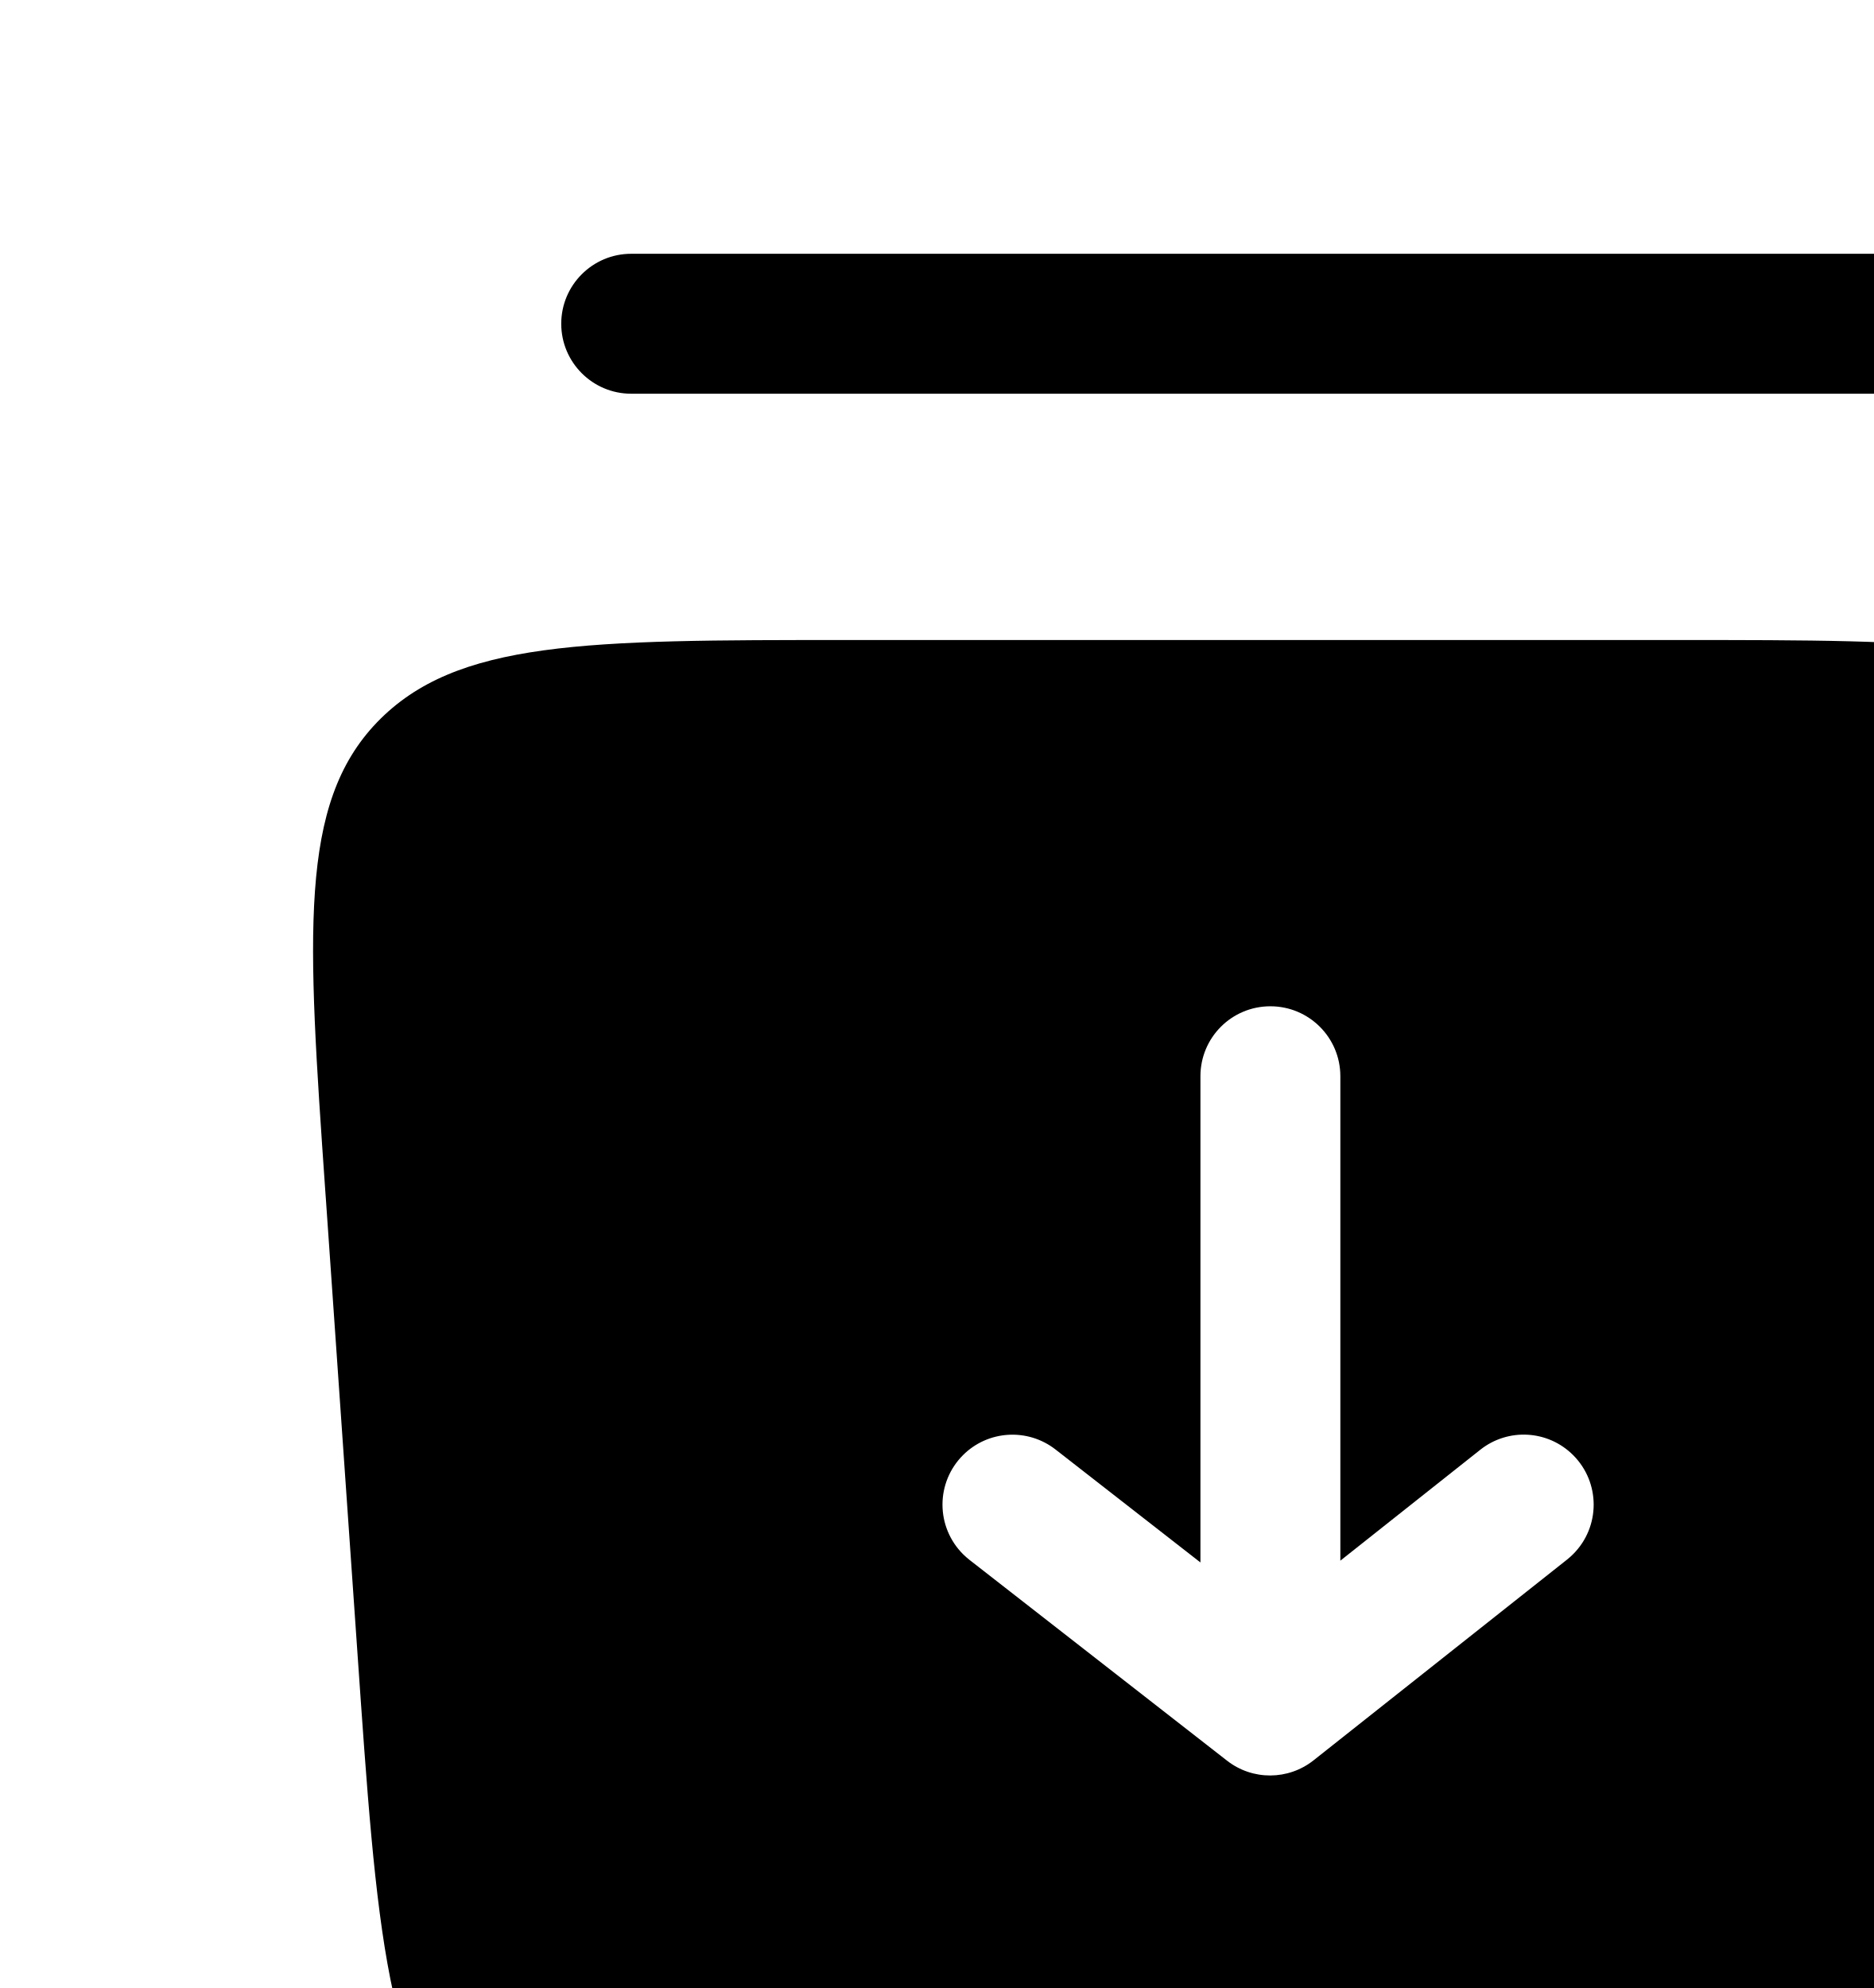
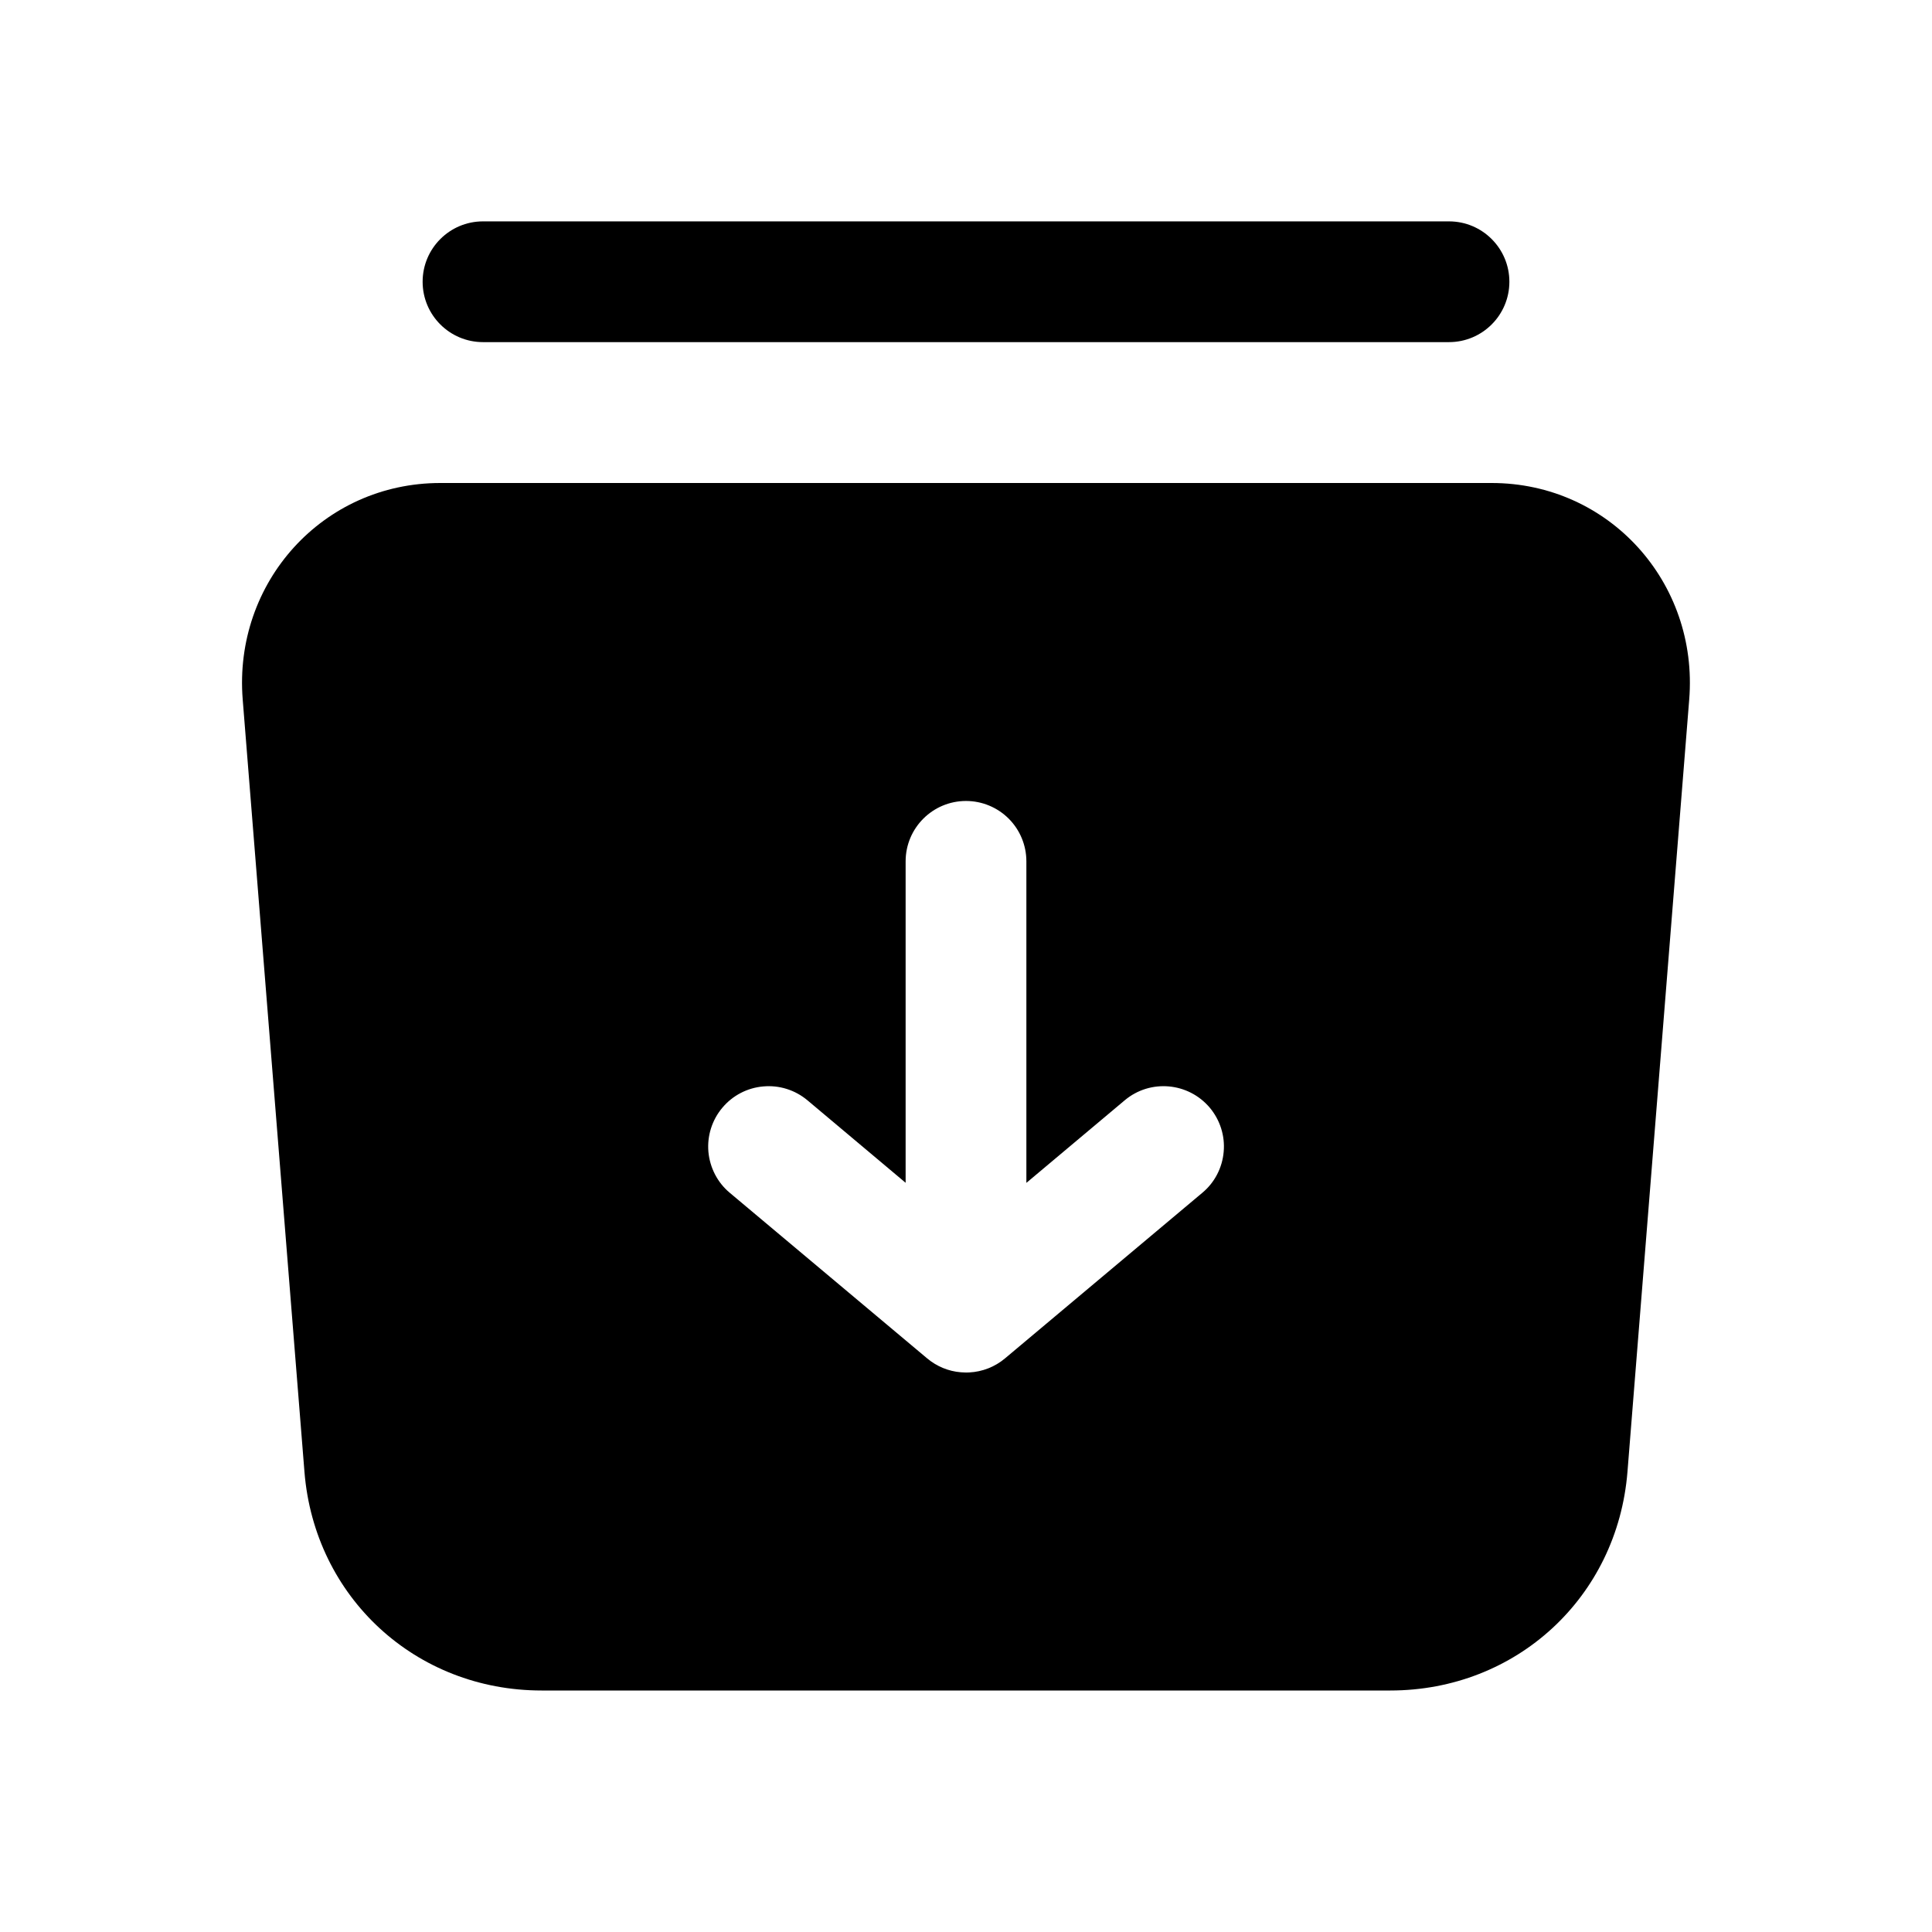
- <svg xmlns="http://www.w3.org/2000/svg">
+ <svg xmlns="http://www.w3.org/2000/svg" fill="none" viewBox="0 0 24 24" width="1em" height="1em" focusable="false" aria-hidden="true">
  <g>
    <g>
-       <path d="M6,2.412L18,2.412C18.367,2.412,18.665,2.71,18.665,3.077C18.665,3.444,18.367,3.742,18,3.742L6,3.742C5.633,3.742,5.335,3.444,5.335,3.077C5.335,2.71,5.633,2.412,6,2.412ZM15.946,6.083L8.05,6.083C5.572,6.083,4.338,6.083,3.584,6.865C2.836,7.643,2.922,8.876,3.093,11.332L3.097,11.386L3.395,15.67C3.583,18.374,3.666,19.721,4.542,20.514C5.413,21.303,6.712,21.303,9.322,21.303L14.678,21.303C17.288,21.303,18.587,21.303,19.458,20.514C20.334,19.721,20.416,18.374,20.605,15.67L20.903,11.386L20.907,11.332C21.078,8.876,21.164,7.643,20.415,6.865C19.662,6.083,18.428,6.083,15.95,6.083L15.946,6.083ZM11.411,10.229C11.411,9.861,11.708,9.564,12.076,9.564C12.443,9.564,12.741,9.861,12.741,10.229L12.741,14.833L14.071,13.779C14.336,13.569,14.715,13.591,14.954,13.83C15.214,14.09,15.214,14.511,14.954,14.771C14.936,14.789,14.917,14.806,14.897,14.822L12.486,16.731C12.246,16.921,11.906,16.923,11.664,16.734L9.215,14.825C9.194,14.808,9.173,14.79,9.154,14.771C9.029,14.646,8.959,14.477,8.959,14.3C8.959,14.124,9.029,13.955,9.154,13.83C9.391,13.593,9.768,13.57,10.033,13.776L11.411,14.85L11.411,10.229Z" fill-rule="evenodd" fill="currentColor" fill-opacity="1" />
+       <path d="M6,2.75L18,2.75C18.414,2.75,18.75,3.086,18.75,3.5C18.75,3.914,18.414,4.25,18,4.25L6,4.25C5.586,4.25,5.25,3.914,5.25,3.5C5.25,3.086,5.586,2.75,6,2.75ZM18.529,6L5.47,6C4.011,6,2.898,7.235,3.015,8.69L3.782,18.283C3.907,19.842,5.164,21,6.728,21L17.271,21C18.835,21,20.092,19.842,20.217,18.283L20.984,8.69C21.101,7.235,19.988,6,18.529,6ZM12,17.05C12.013,17.05,12.025,17.05,12.038,17.049L12.039,17.049C12.203,17.041,12.359,16.98,12.485,16.874L14.936,14.817C15.089,14.69,15.184,14.506,15.201,14.308C15.219,14.11,15.156,13.913,15.029,13.761C14.762,13.444,14.289,13.402,13.972,13.668L12.75,14.694L12.75,10.7C12.75,10.501,12.671,10.31,12.531,10.17C12.39,10.029,12.199,9.95,12,9.95C11.586,9.95,11.25,10.286,11.25,10.7L11.25,14.693L10.03,13.668C9.877,13.54,9.68,13.478,9.482,13.496C9.284,13.513,9.101,13.608,8.973,13.761C8.845,13.913,8.783,14.11,8.8,14.308C8.818,14.506,8.913,14.69,9.065,14.817L11.517,16.874C11.636,16.974,11.783,17.035,11.937,17.047L11.937,17.047C11.959,17.049,11.98,17.05,12,17.05Z" fill-rule="evenodd" fill="currentColor" fill-opacity="1" />
    </g>
  </g>
</svg>
